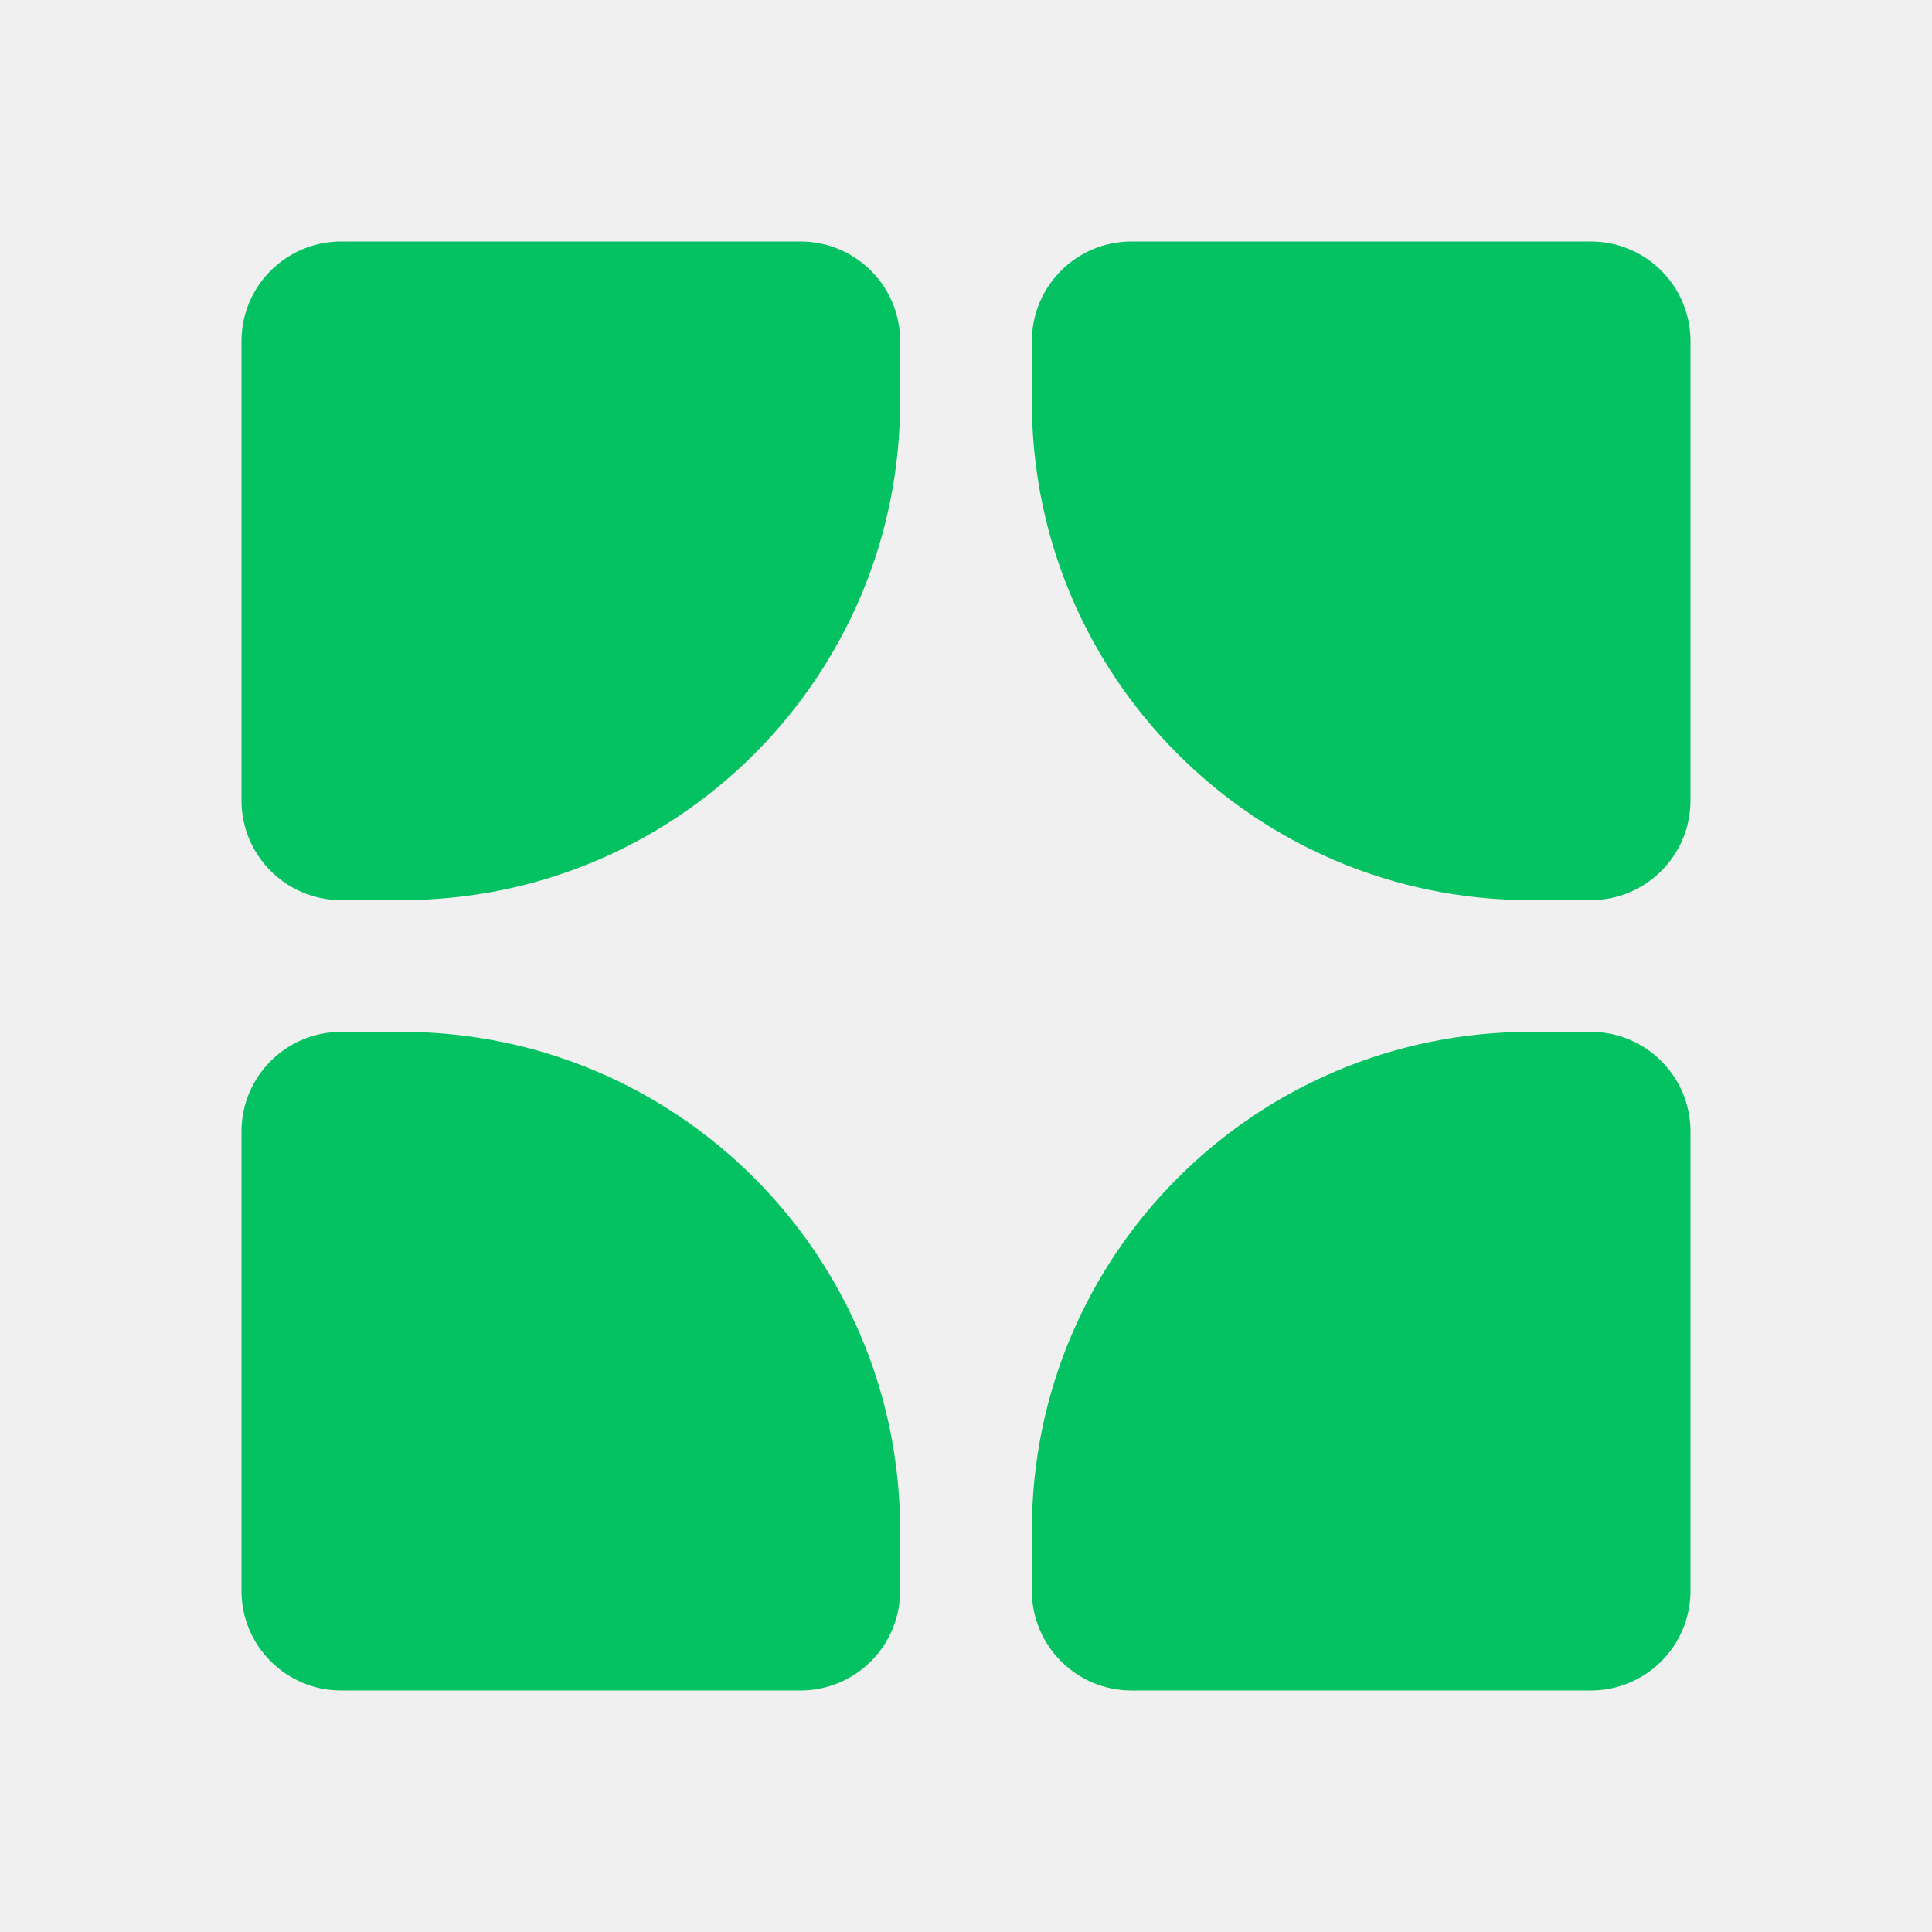
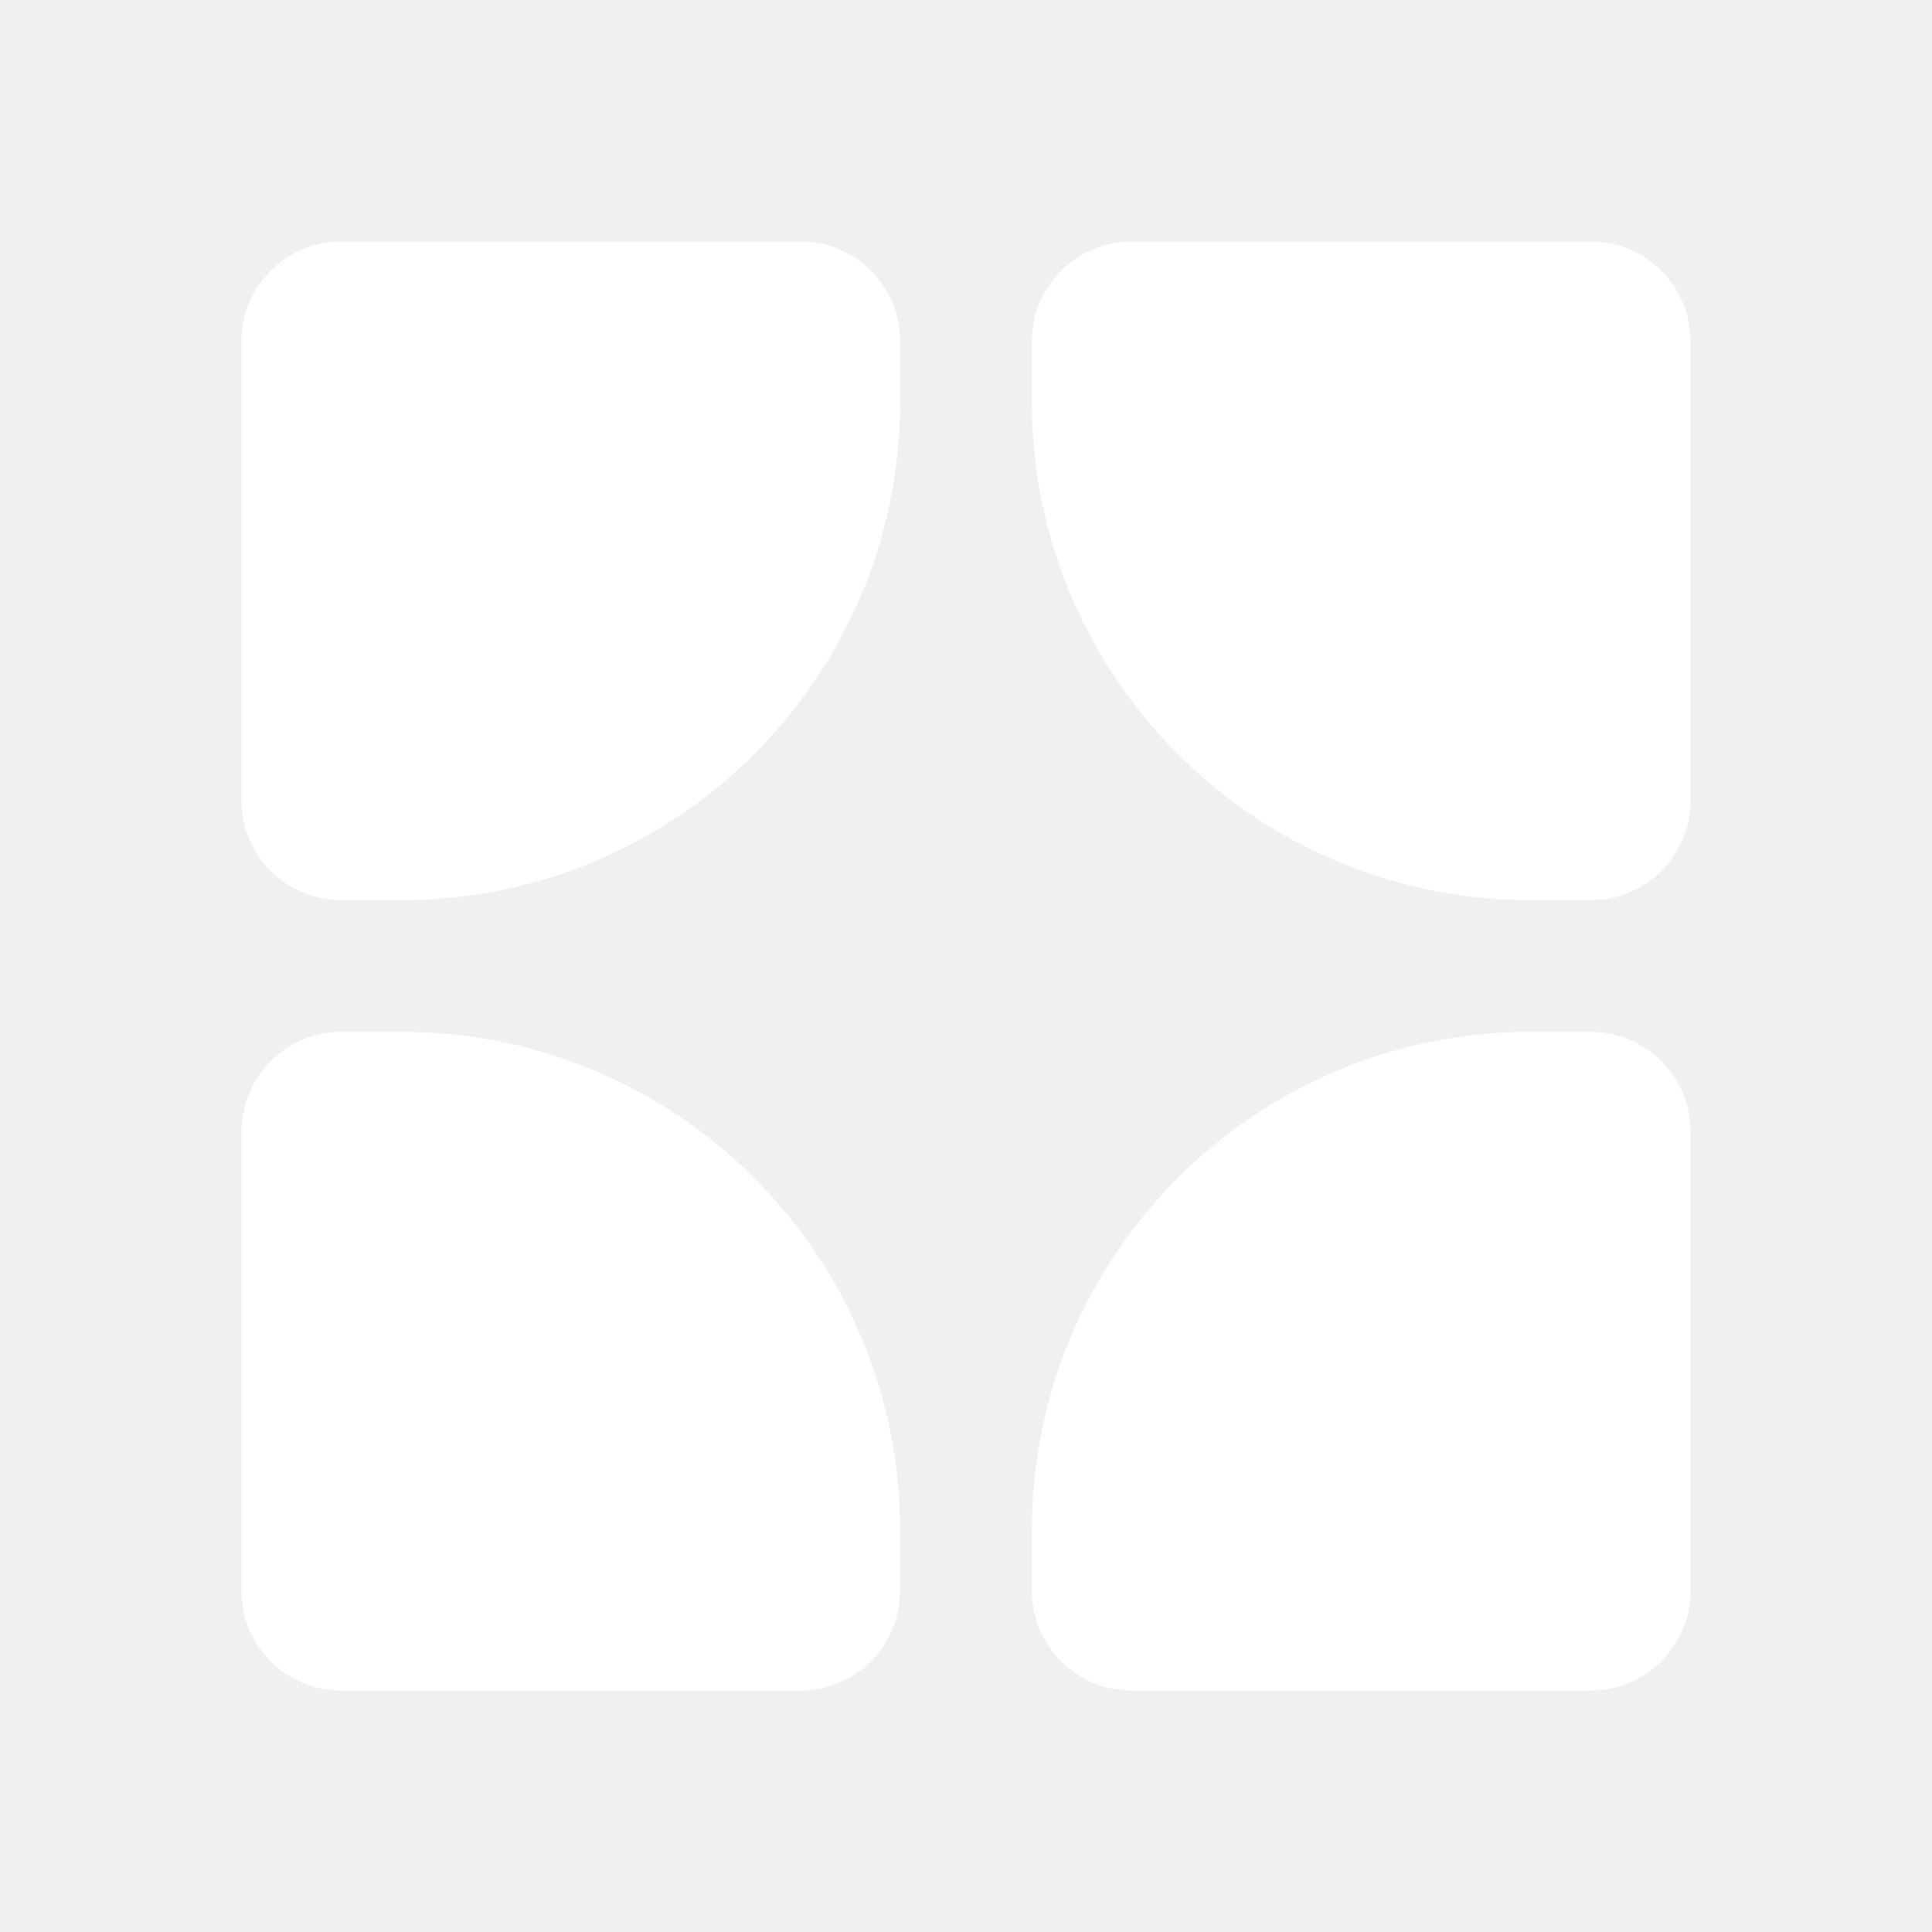
<svg xmlns="http://www.w3.org/2000/svg" width="128" height="128" viewBox="0 0 128 128" fill="none">
-   <path transform="translate(16 16) scale(1.185185)" fill="#04C161" d="M0 49.754a5.57 5.57 0 0 1 5.572-5.572h3.384c15.388 0 27.862 12.474 27.862 27.862v3.383A5.57 5.57 0 0 1 31.245 81H5.572A5.57 5.57 0 0 1 0 75.427zM31.245 0a5.57 5.57 0 0 1 5.573 5.572v3.384c0 15.388-12.474 27.862-27.862 27.862H5.572A5.57 5.57 0 0 1 0 31.246V5.572A5.57 5.57 0 0 1 5.572 0zM81 31.246a5.57 5.57 0 0 1-5.573 5.572h-3.383c-15.388 0-27.862-12.474-27.862-27.862V5.573A5.57 5.57 0 0 1 49.754 0h25.673A5.57 5.57 0 0 1 81 5.573zM49.755 81a5.573 5.573 0 0 1-5.573-5.573v-3.383c0-15.388 12.474-27.862 27.862-27.862h3.384A5.57 5.57 0 0 1 81 49.754v25.674A5.57 5.57 0 0 1 75.427 81z" />
+   <path transform="translate(16 16) scale(1.185185)" fill="#FFFFFF" d="M0 49.754a5.57 5.57 0 0 1 5.572-5.572h3.384c15.388 0 27.862 12.474 27.862 27.862v3.383A5.57 5.57 0 0 1 31.245 81H5.572A5.57 5.57 0 0 1 0 75.427zM31.245 0a5.57 5.57 0 0 1 5.573 5.572v3.384c0 15.388-12.474 27.862-27.862 27.862H5.572A5.57 5.57 0 0 1 0 31.246V5.572A5.57 5.57 0 0 1 5.572 0zM81 31.246a5.57 5.57 0 0 1-5.573 5.572h-3.383c-15.388 0-27.862-12.474-27.862-27.862V5.573A5.57 5.57 0 0 1 49.754 0h25.673A5.57 5.57 0 0 1 81 5.573zM49.755 81a5.573 5.573 0 0 1-5.573-5.573v-3.383c0-15.388 12.474-27.862 27.862-27.862h3.384A5.57 5.57 0 0 1 81 49.754v25.674A5.57 5.57 0 0 1 75.427 81z" />
</svg>
